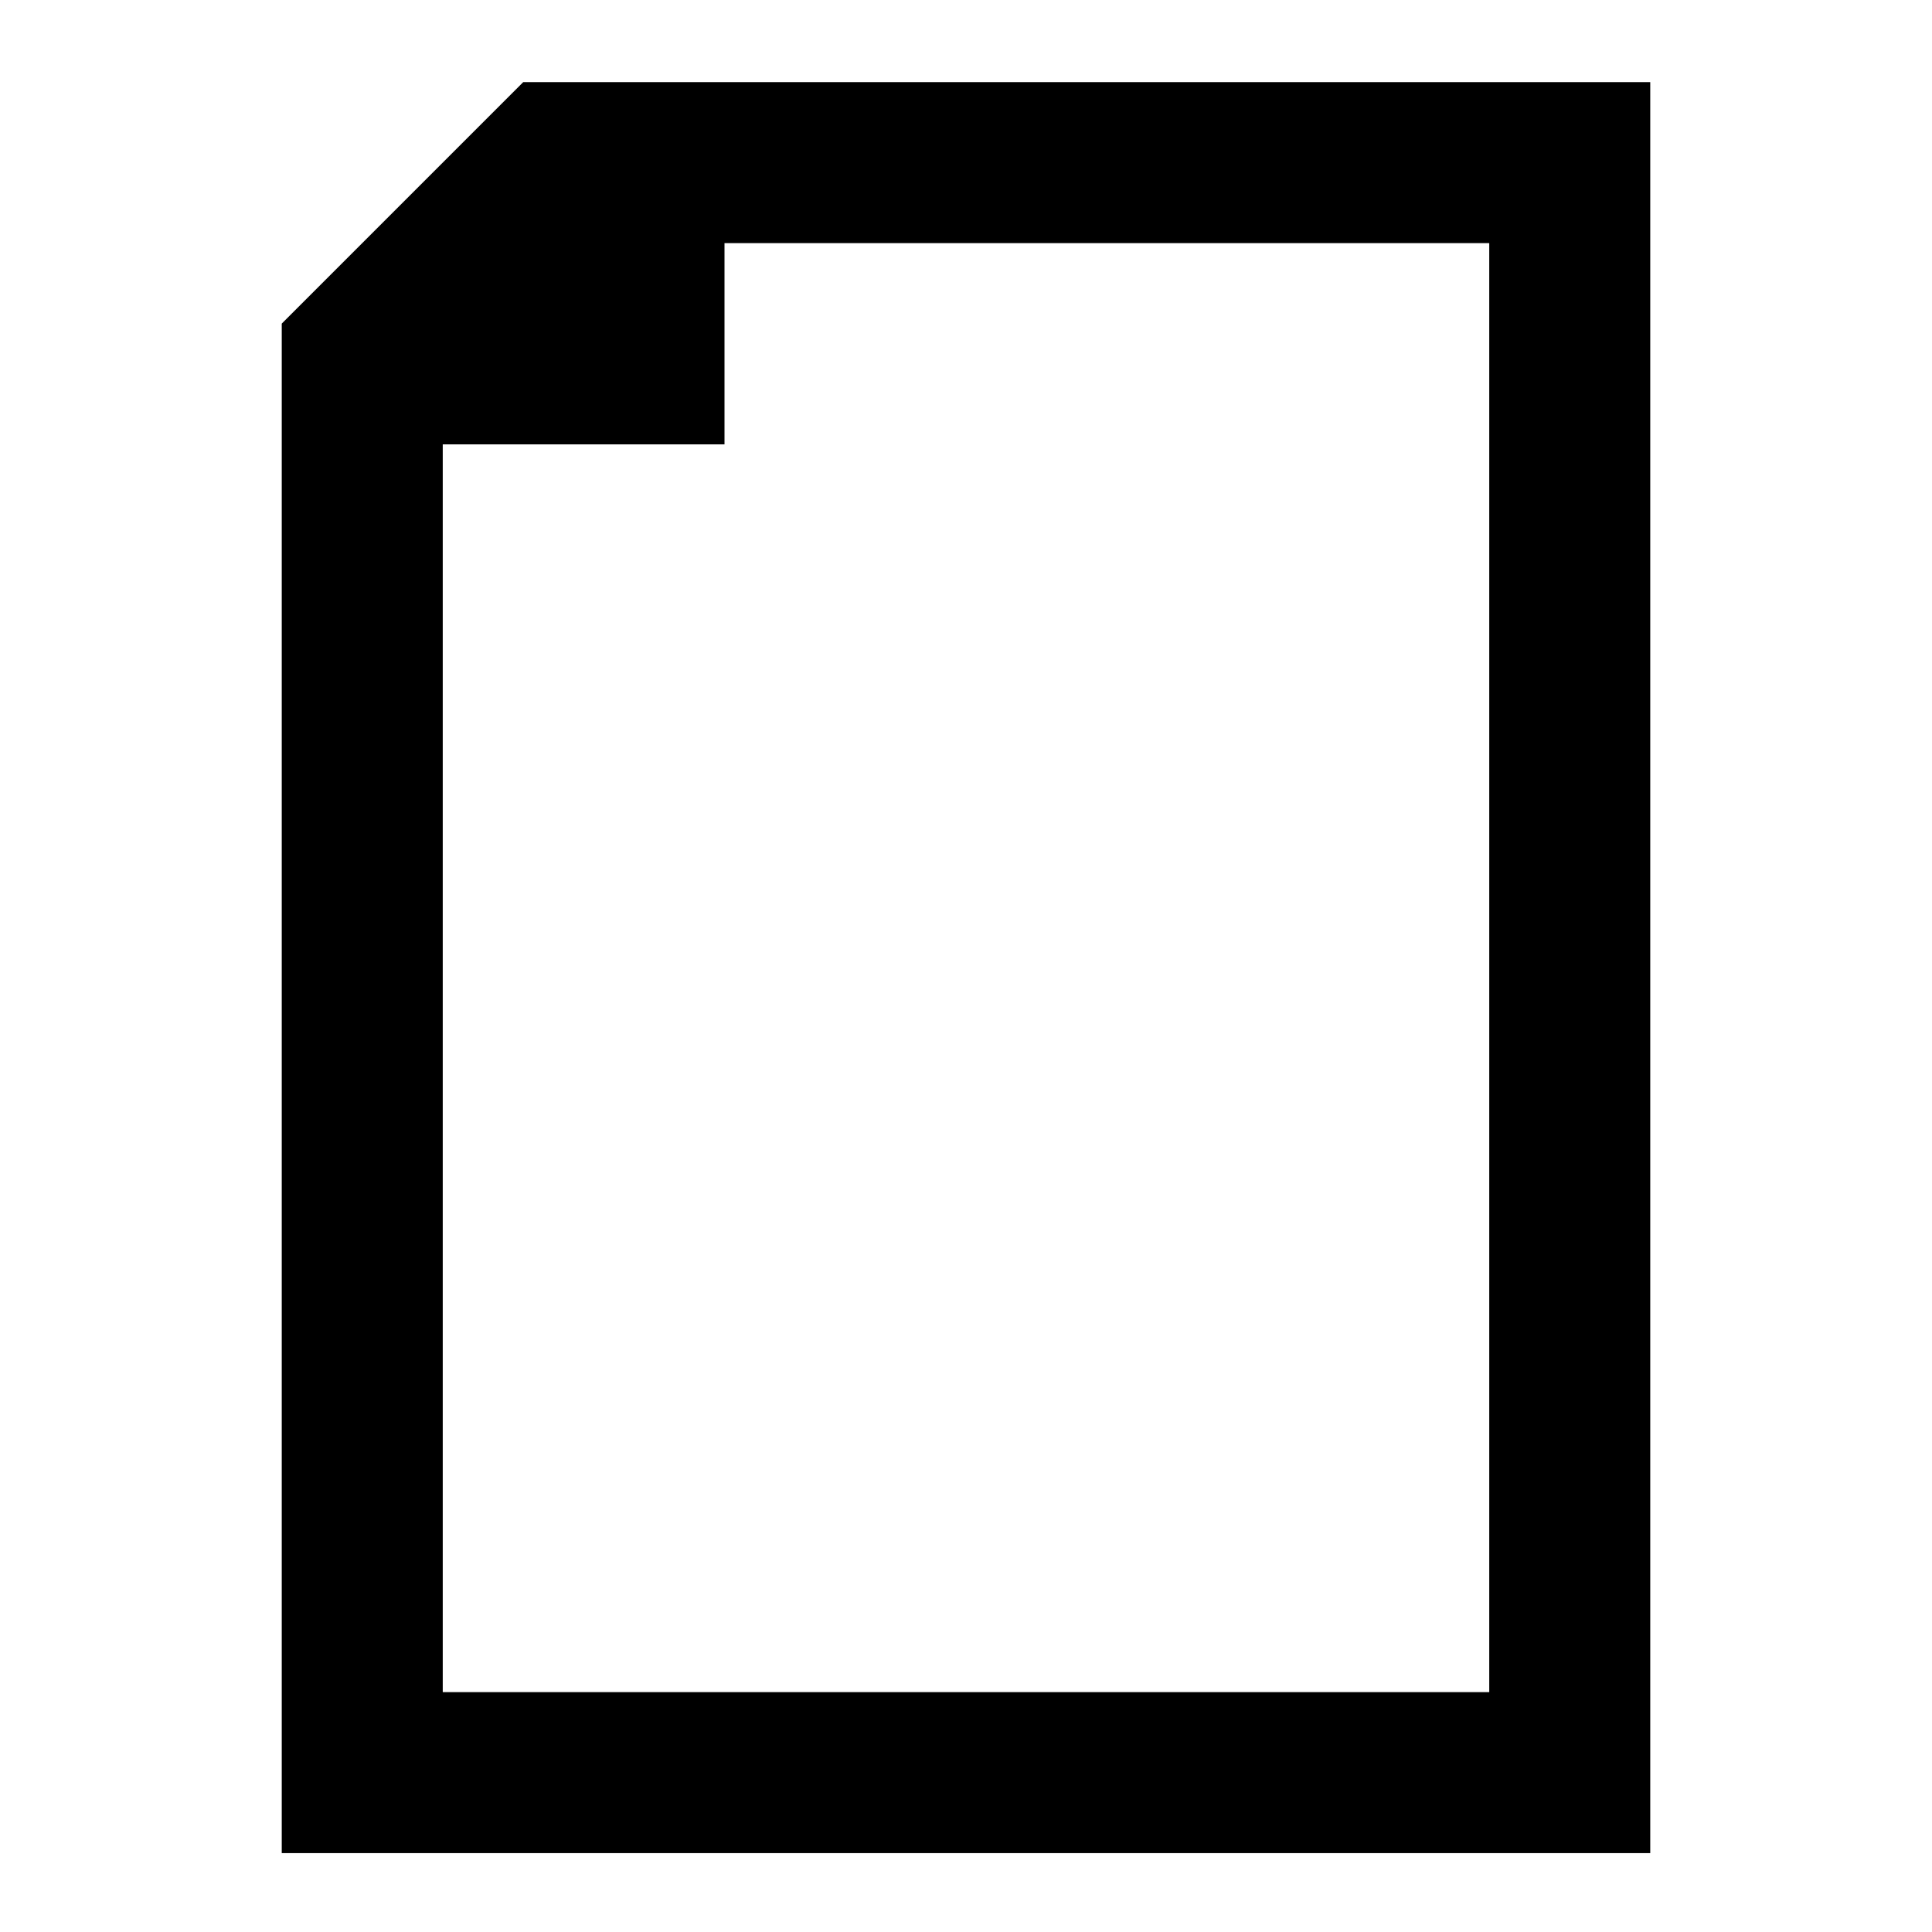
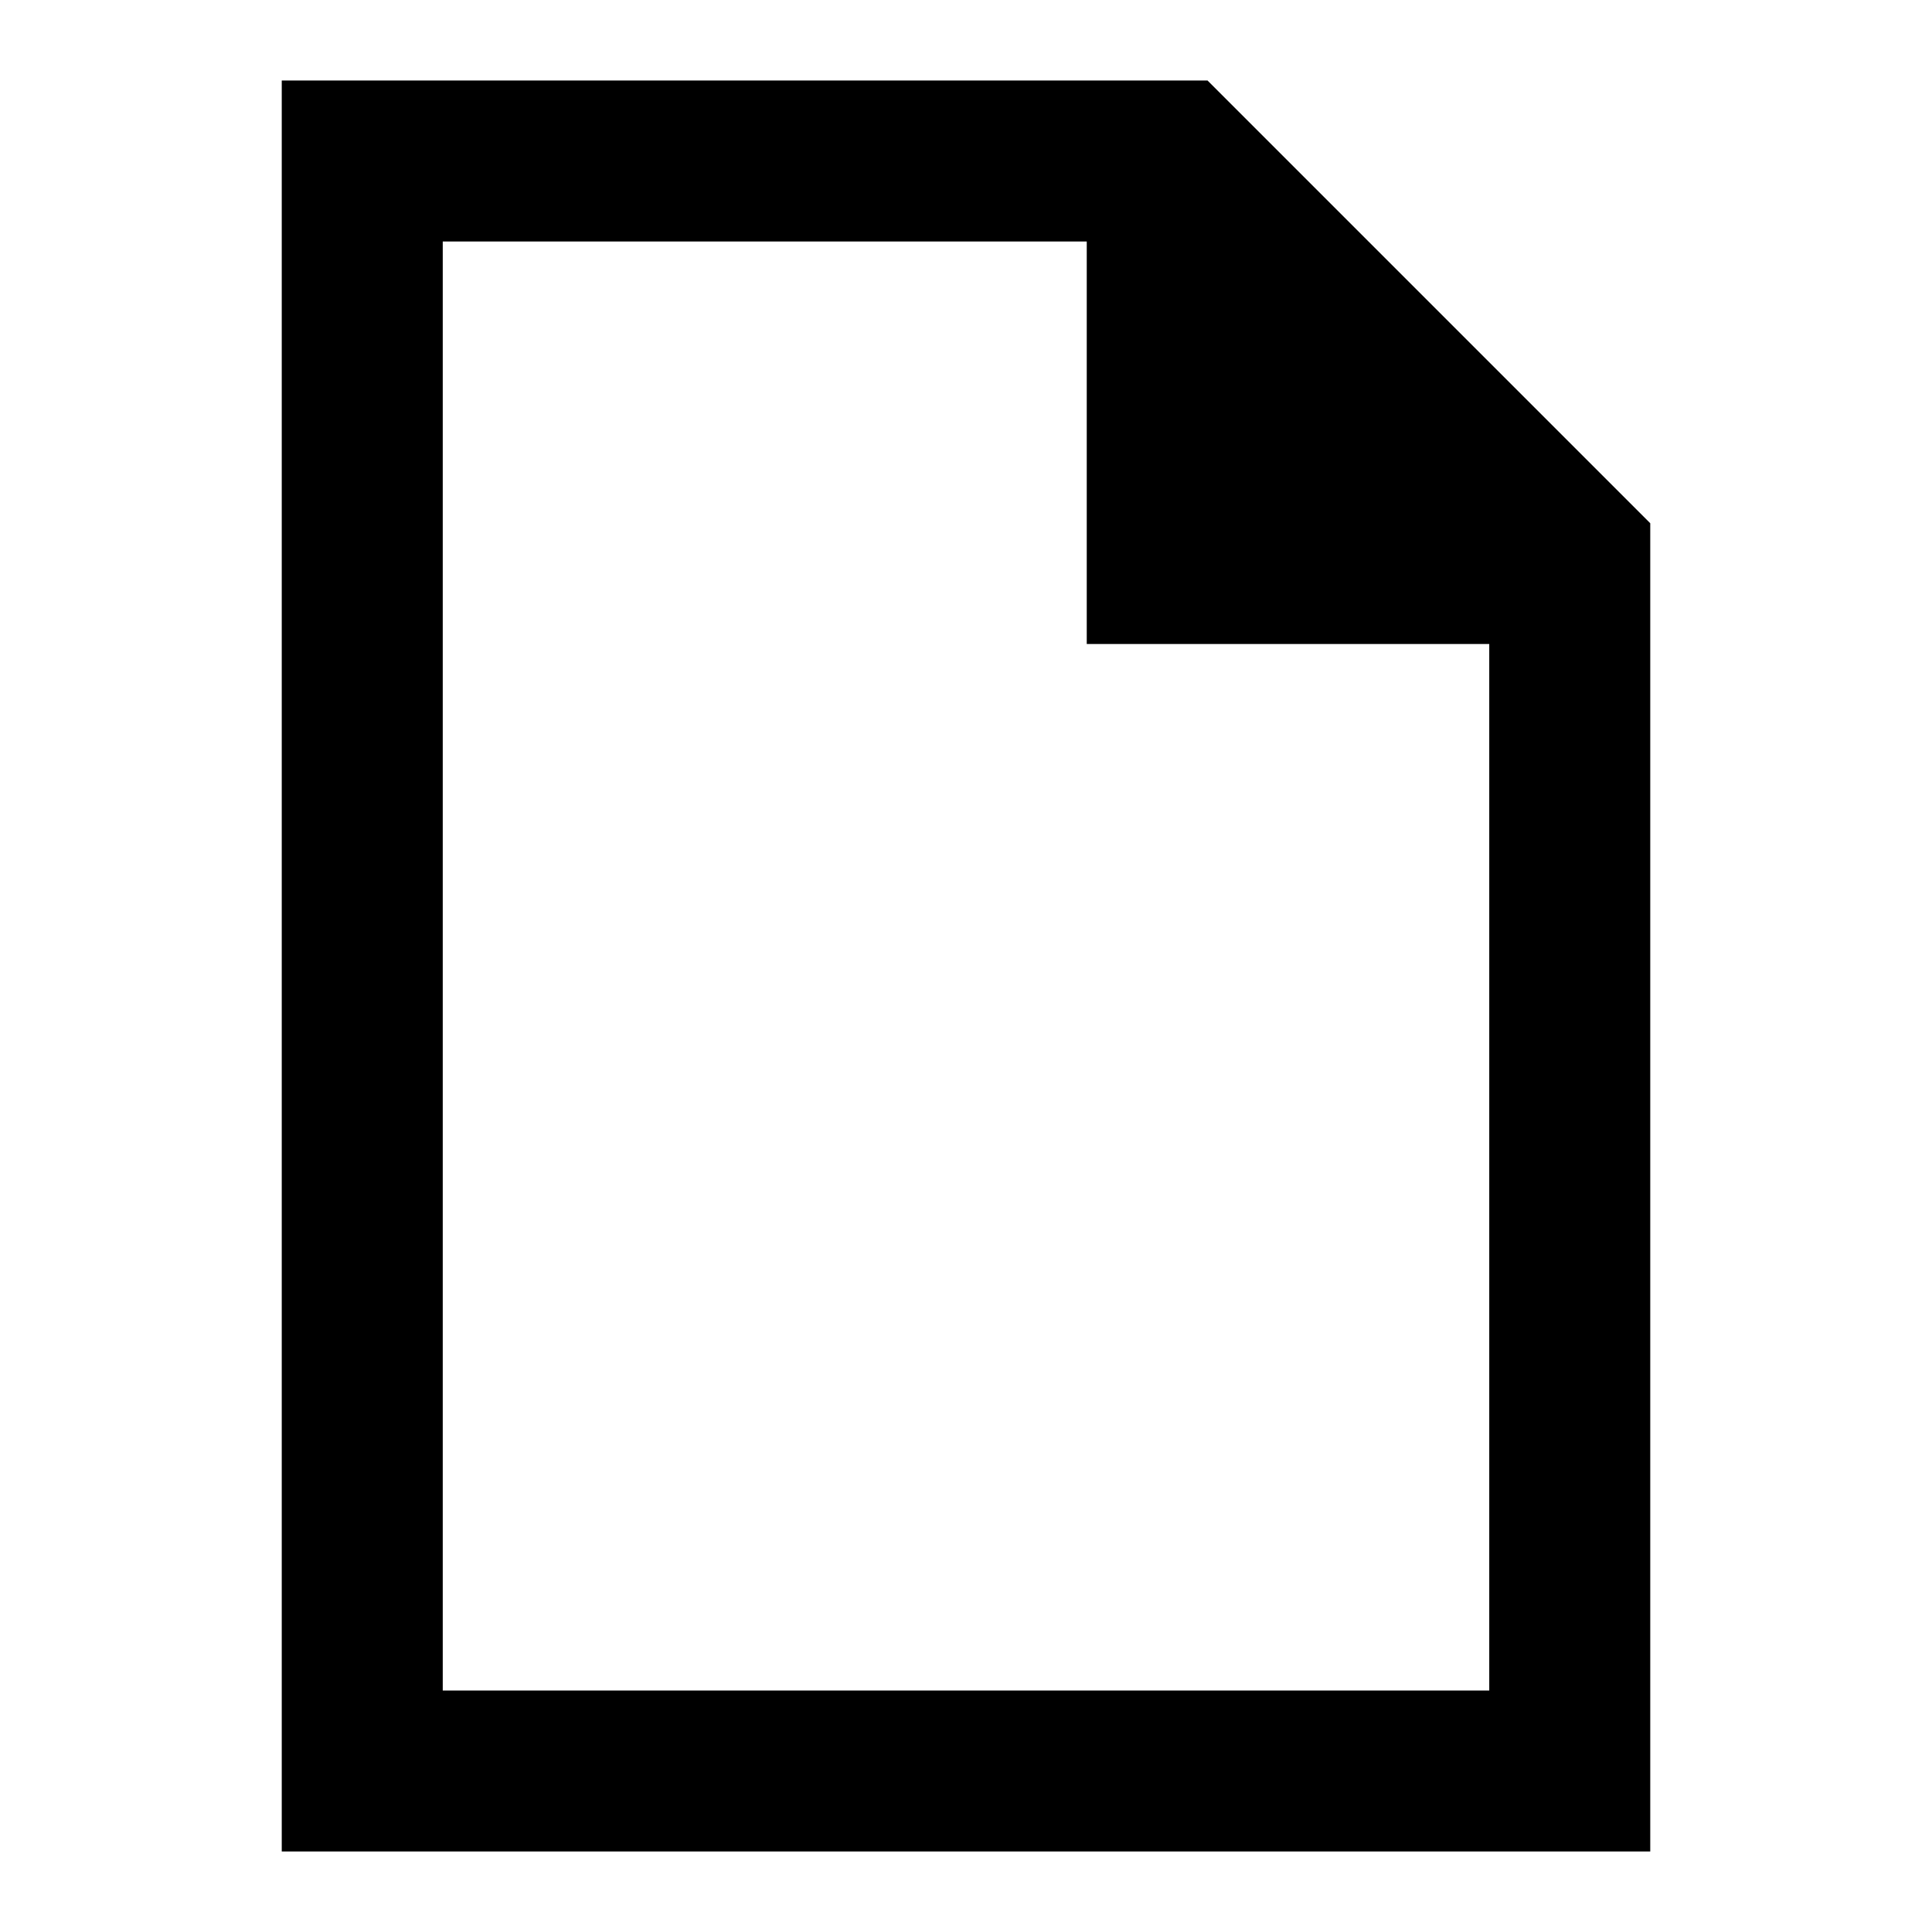
<svg xmlns="http://www.w3.org/2000/svg" id="a" viewBox="0 0 48 48">
  <defs>
    <style>.b{fill-rule:evenodd;}</style>
  </defs>
-   <path class="b" d="M13,2.04l-6,6V46.04H41V2.04H13Zm24,12v28H11V11.04h7V6.04h19V14.04Z" />
+   <path class="b" d="M7,2V46s34,0,34,0V13S30,2,30,2H7Zm4,4H27v10s10,0,10,0v26H11V6Z" />
</svg>
